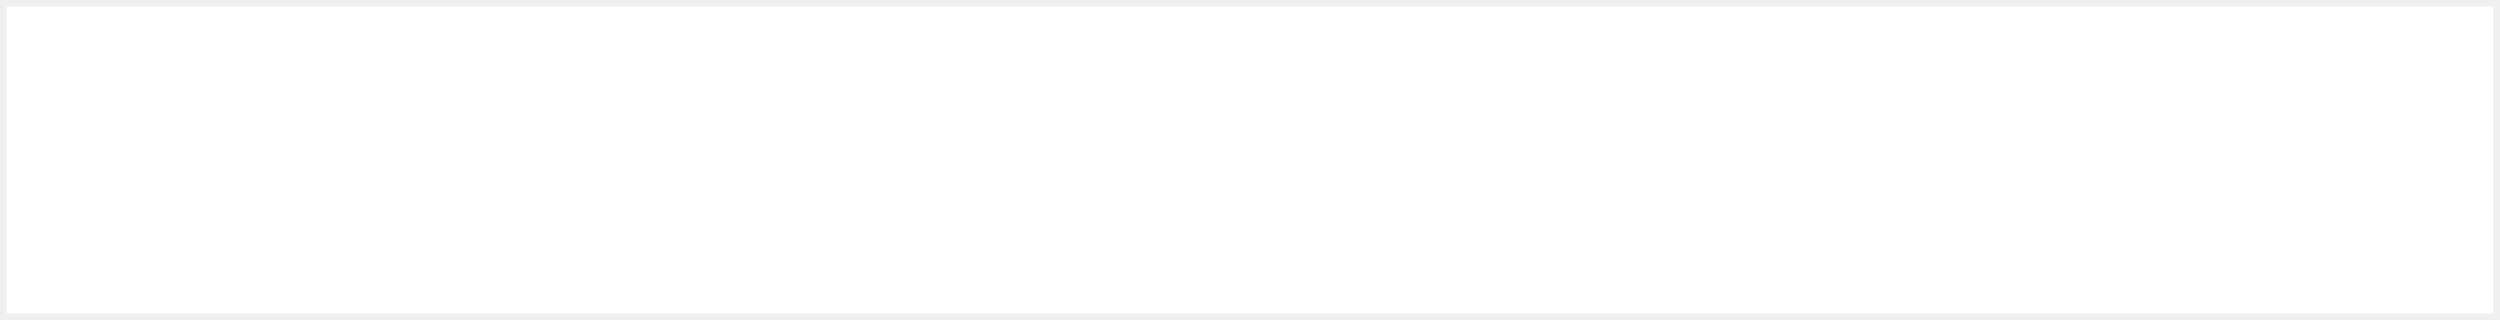
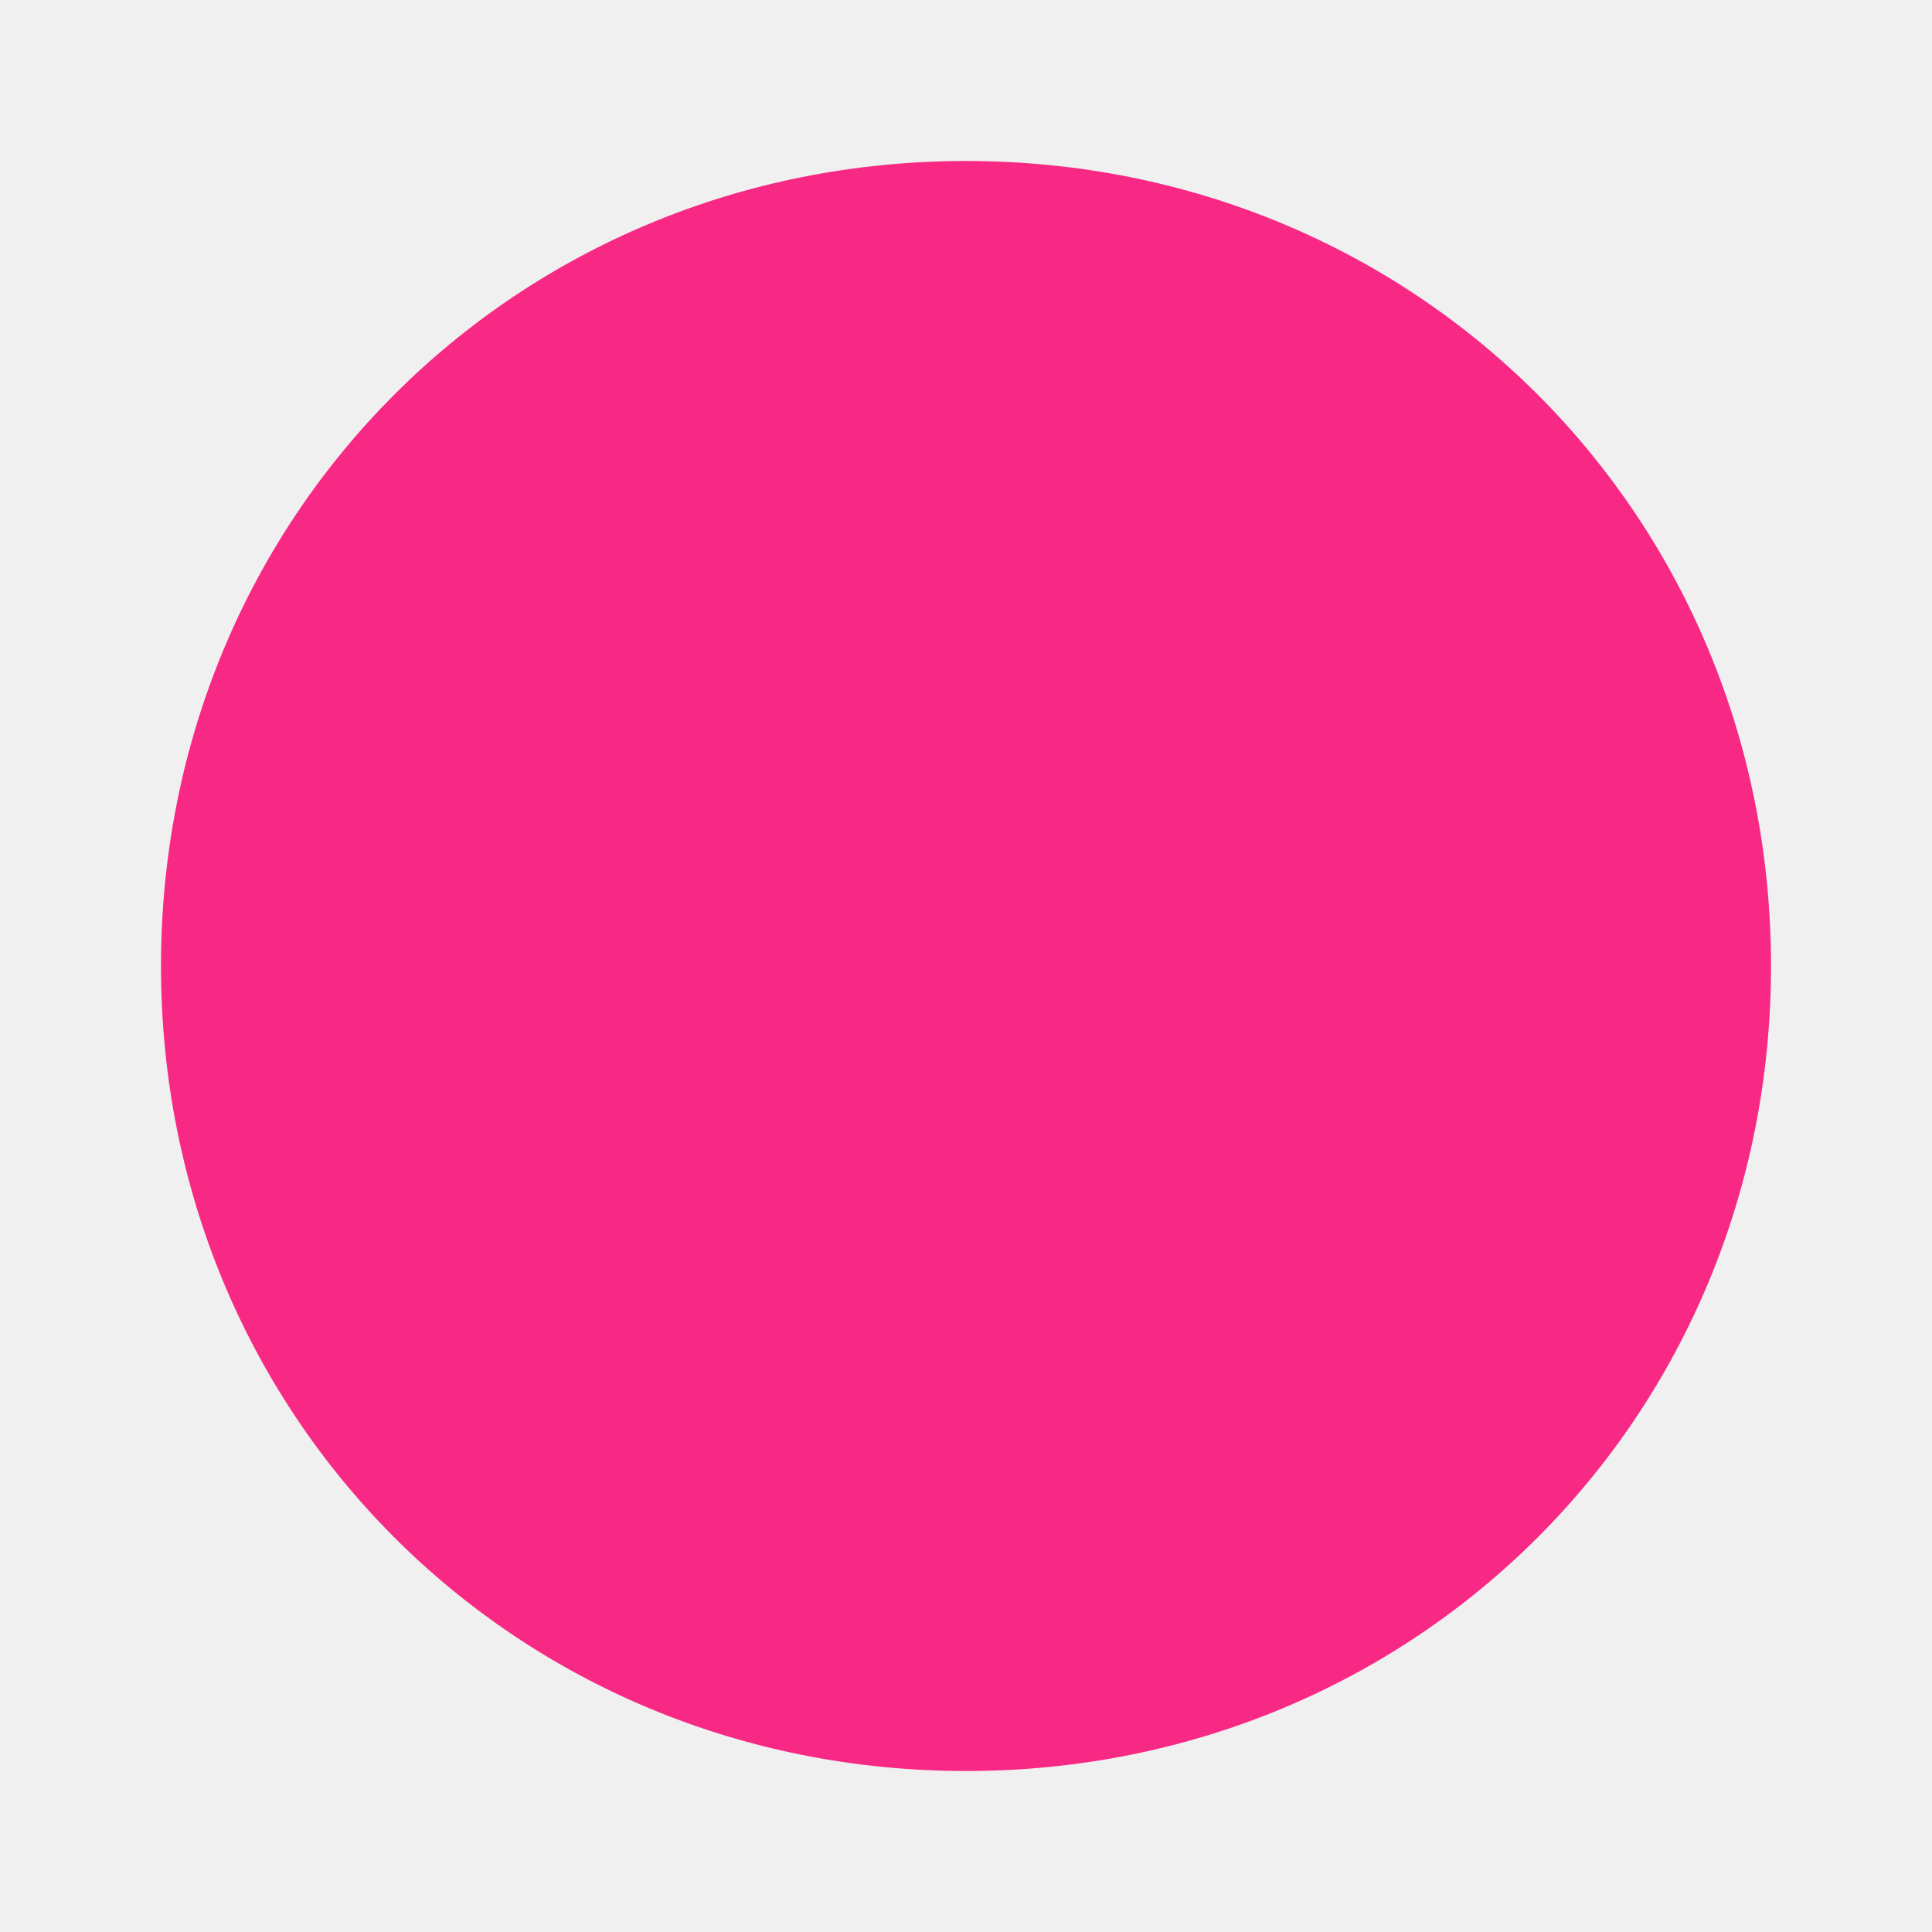
- <svg xmlns="http://www.w3.org/2000/svg" version="1.1" width="375px" height="48px">
-   <g transform="matrix(1 0 0 1 -1127 -550 )">
-     <path d="M 1128 551  L 1501 551  L 1501 597  L 1128 597  L 1128 551  Z " fill-rule="nonzero" fill="#ffffff" stroke="none" />
+ <svg xmlns="http://www.w3.org/2000/svg" version="1.1" width="6px" height="6px">
+   <g transform="matrix(1 0 0 1 -10 -96 )">
+     <path d="M 13 96.5  C 14.4 96.5  15.5 97.6  15.5 99  C 15.5 100.4  14.4 101.5  13 101.5  C 11.6 101.5  10.5 100.4  10.5 99  C 10.5 97.6  11.6 96.5  13 96.5  Z " fill-rule="nonzero" fill="#f72985" stroke="none" />
  </g>
</svg>
